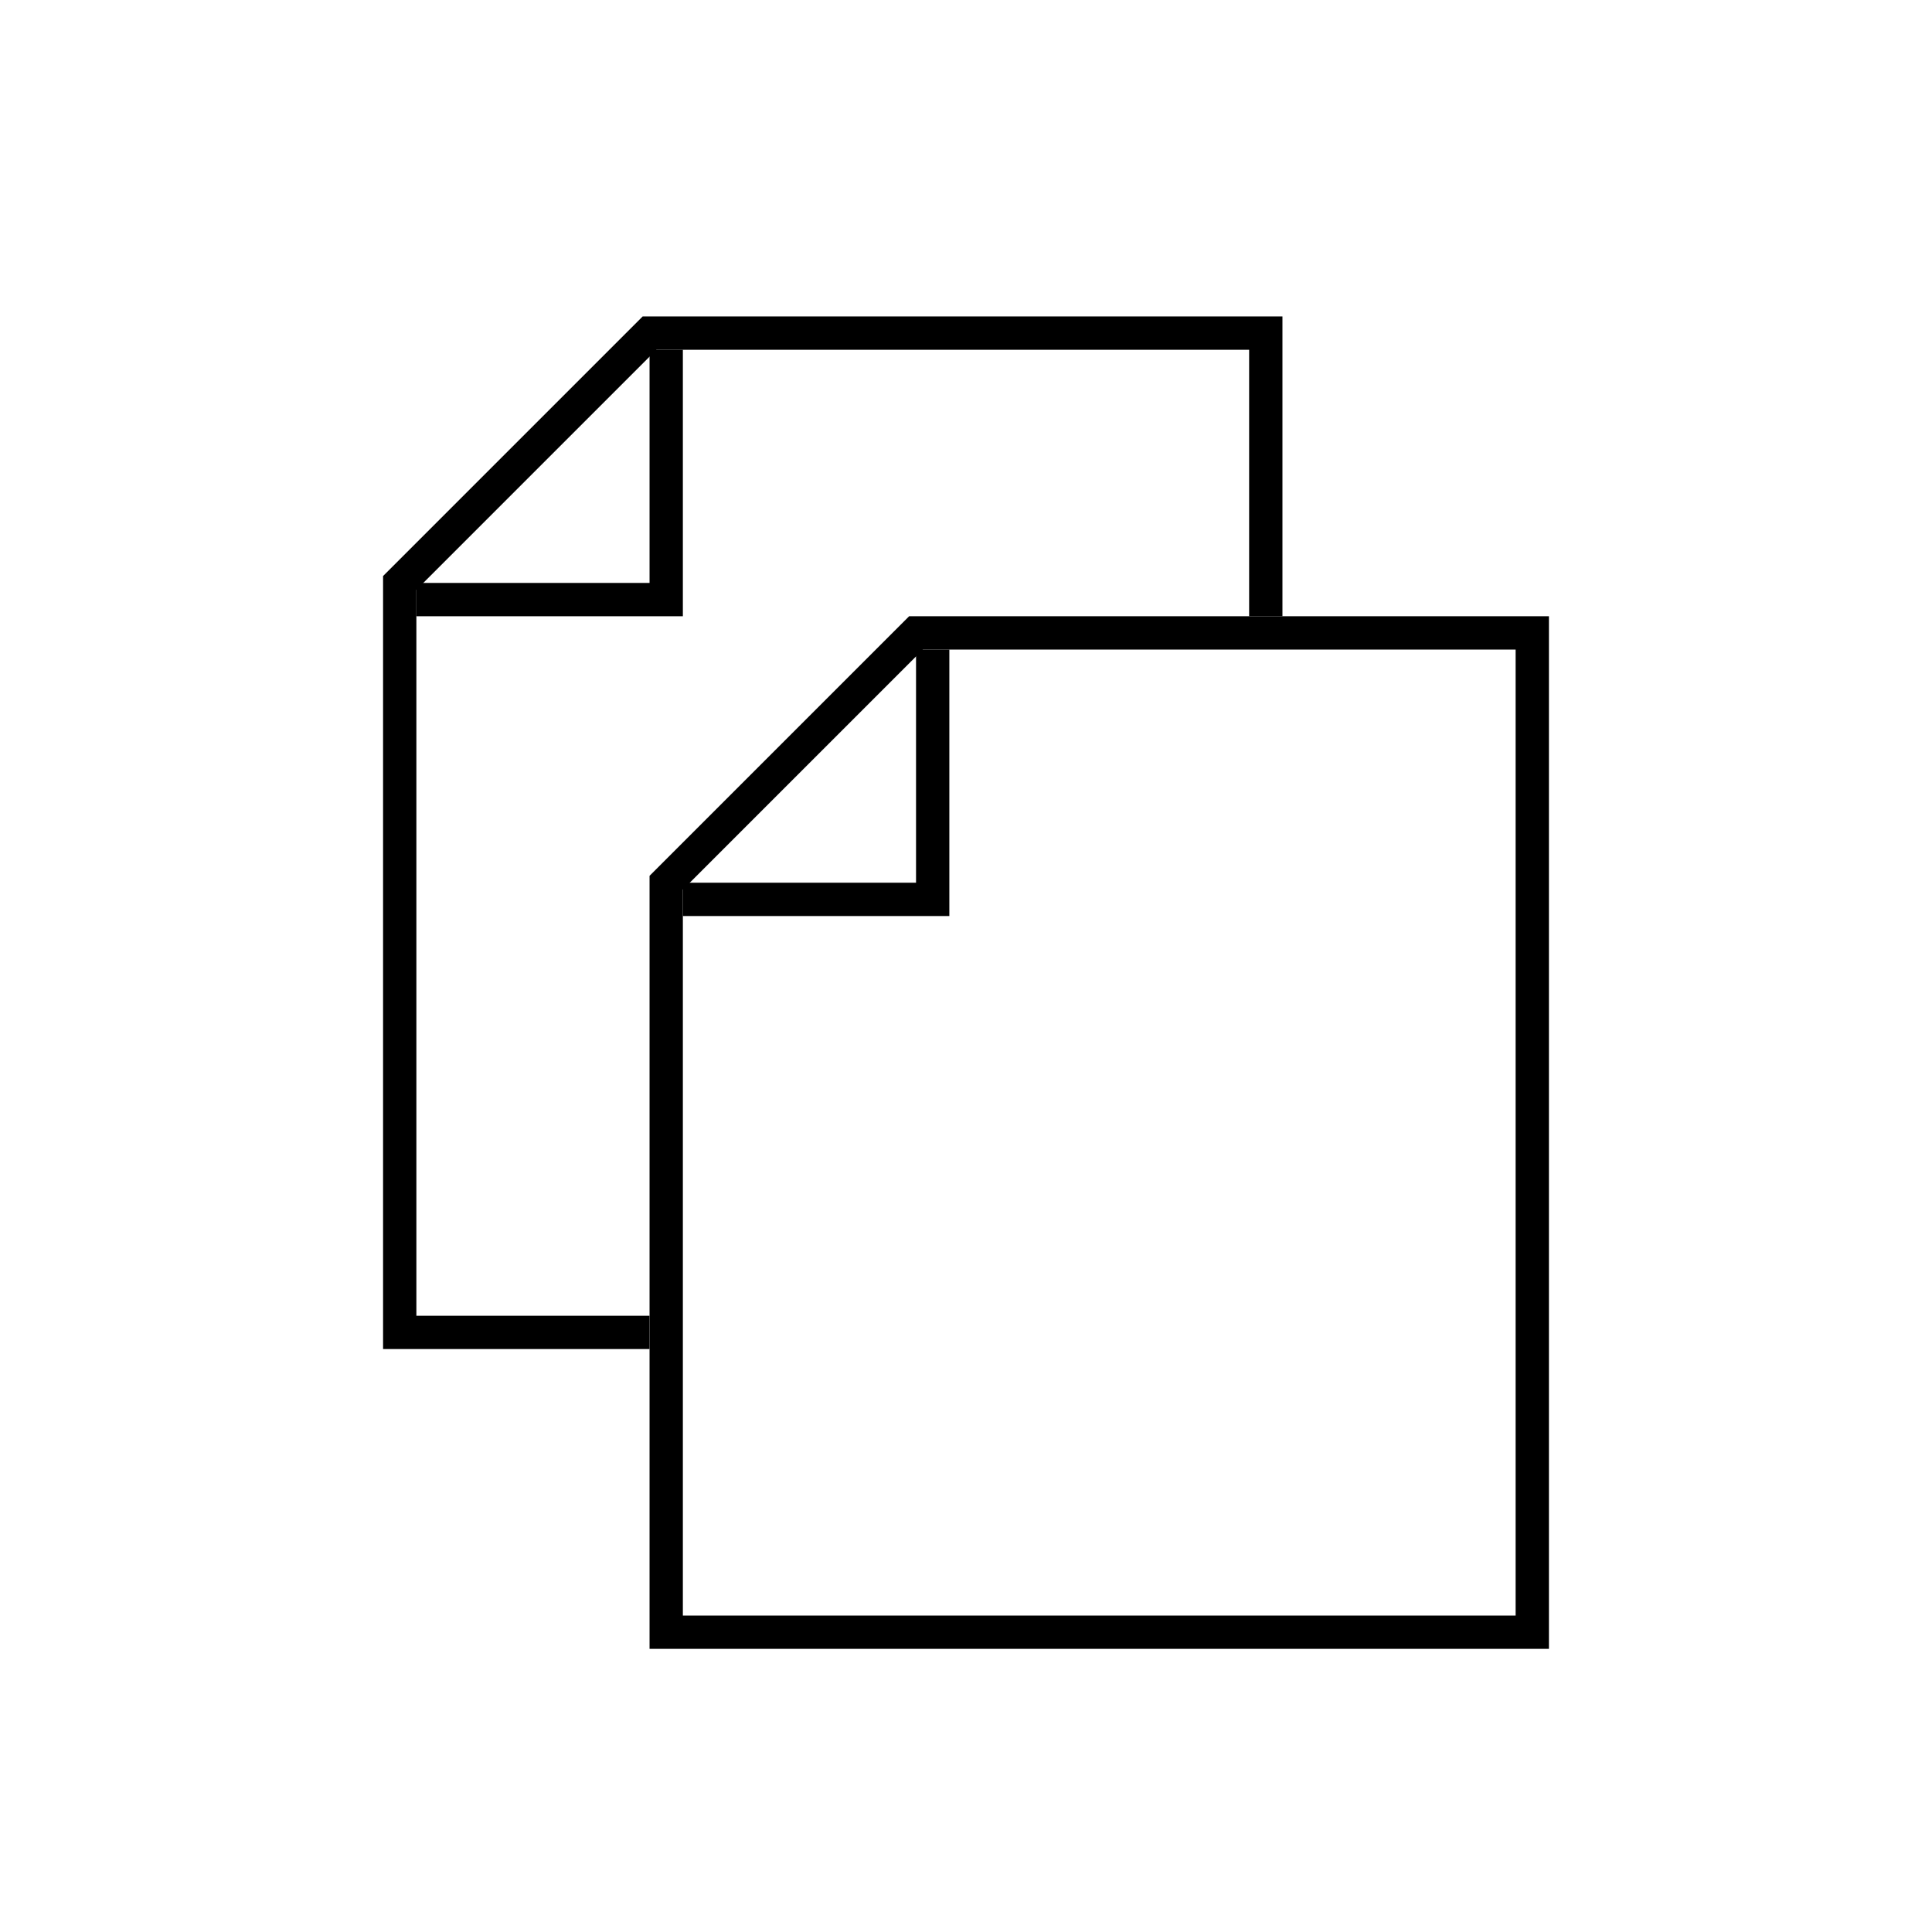
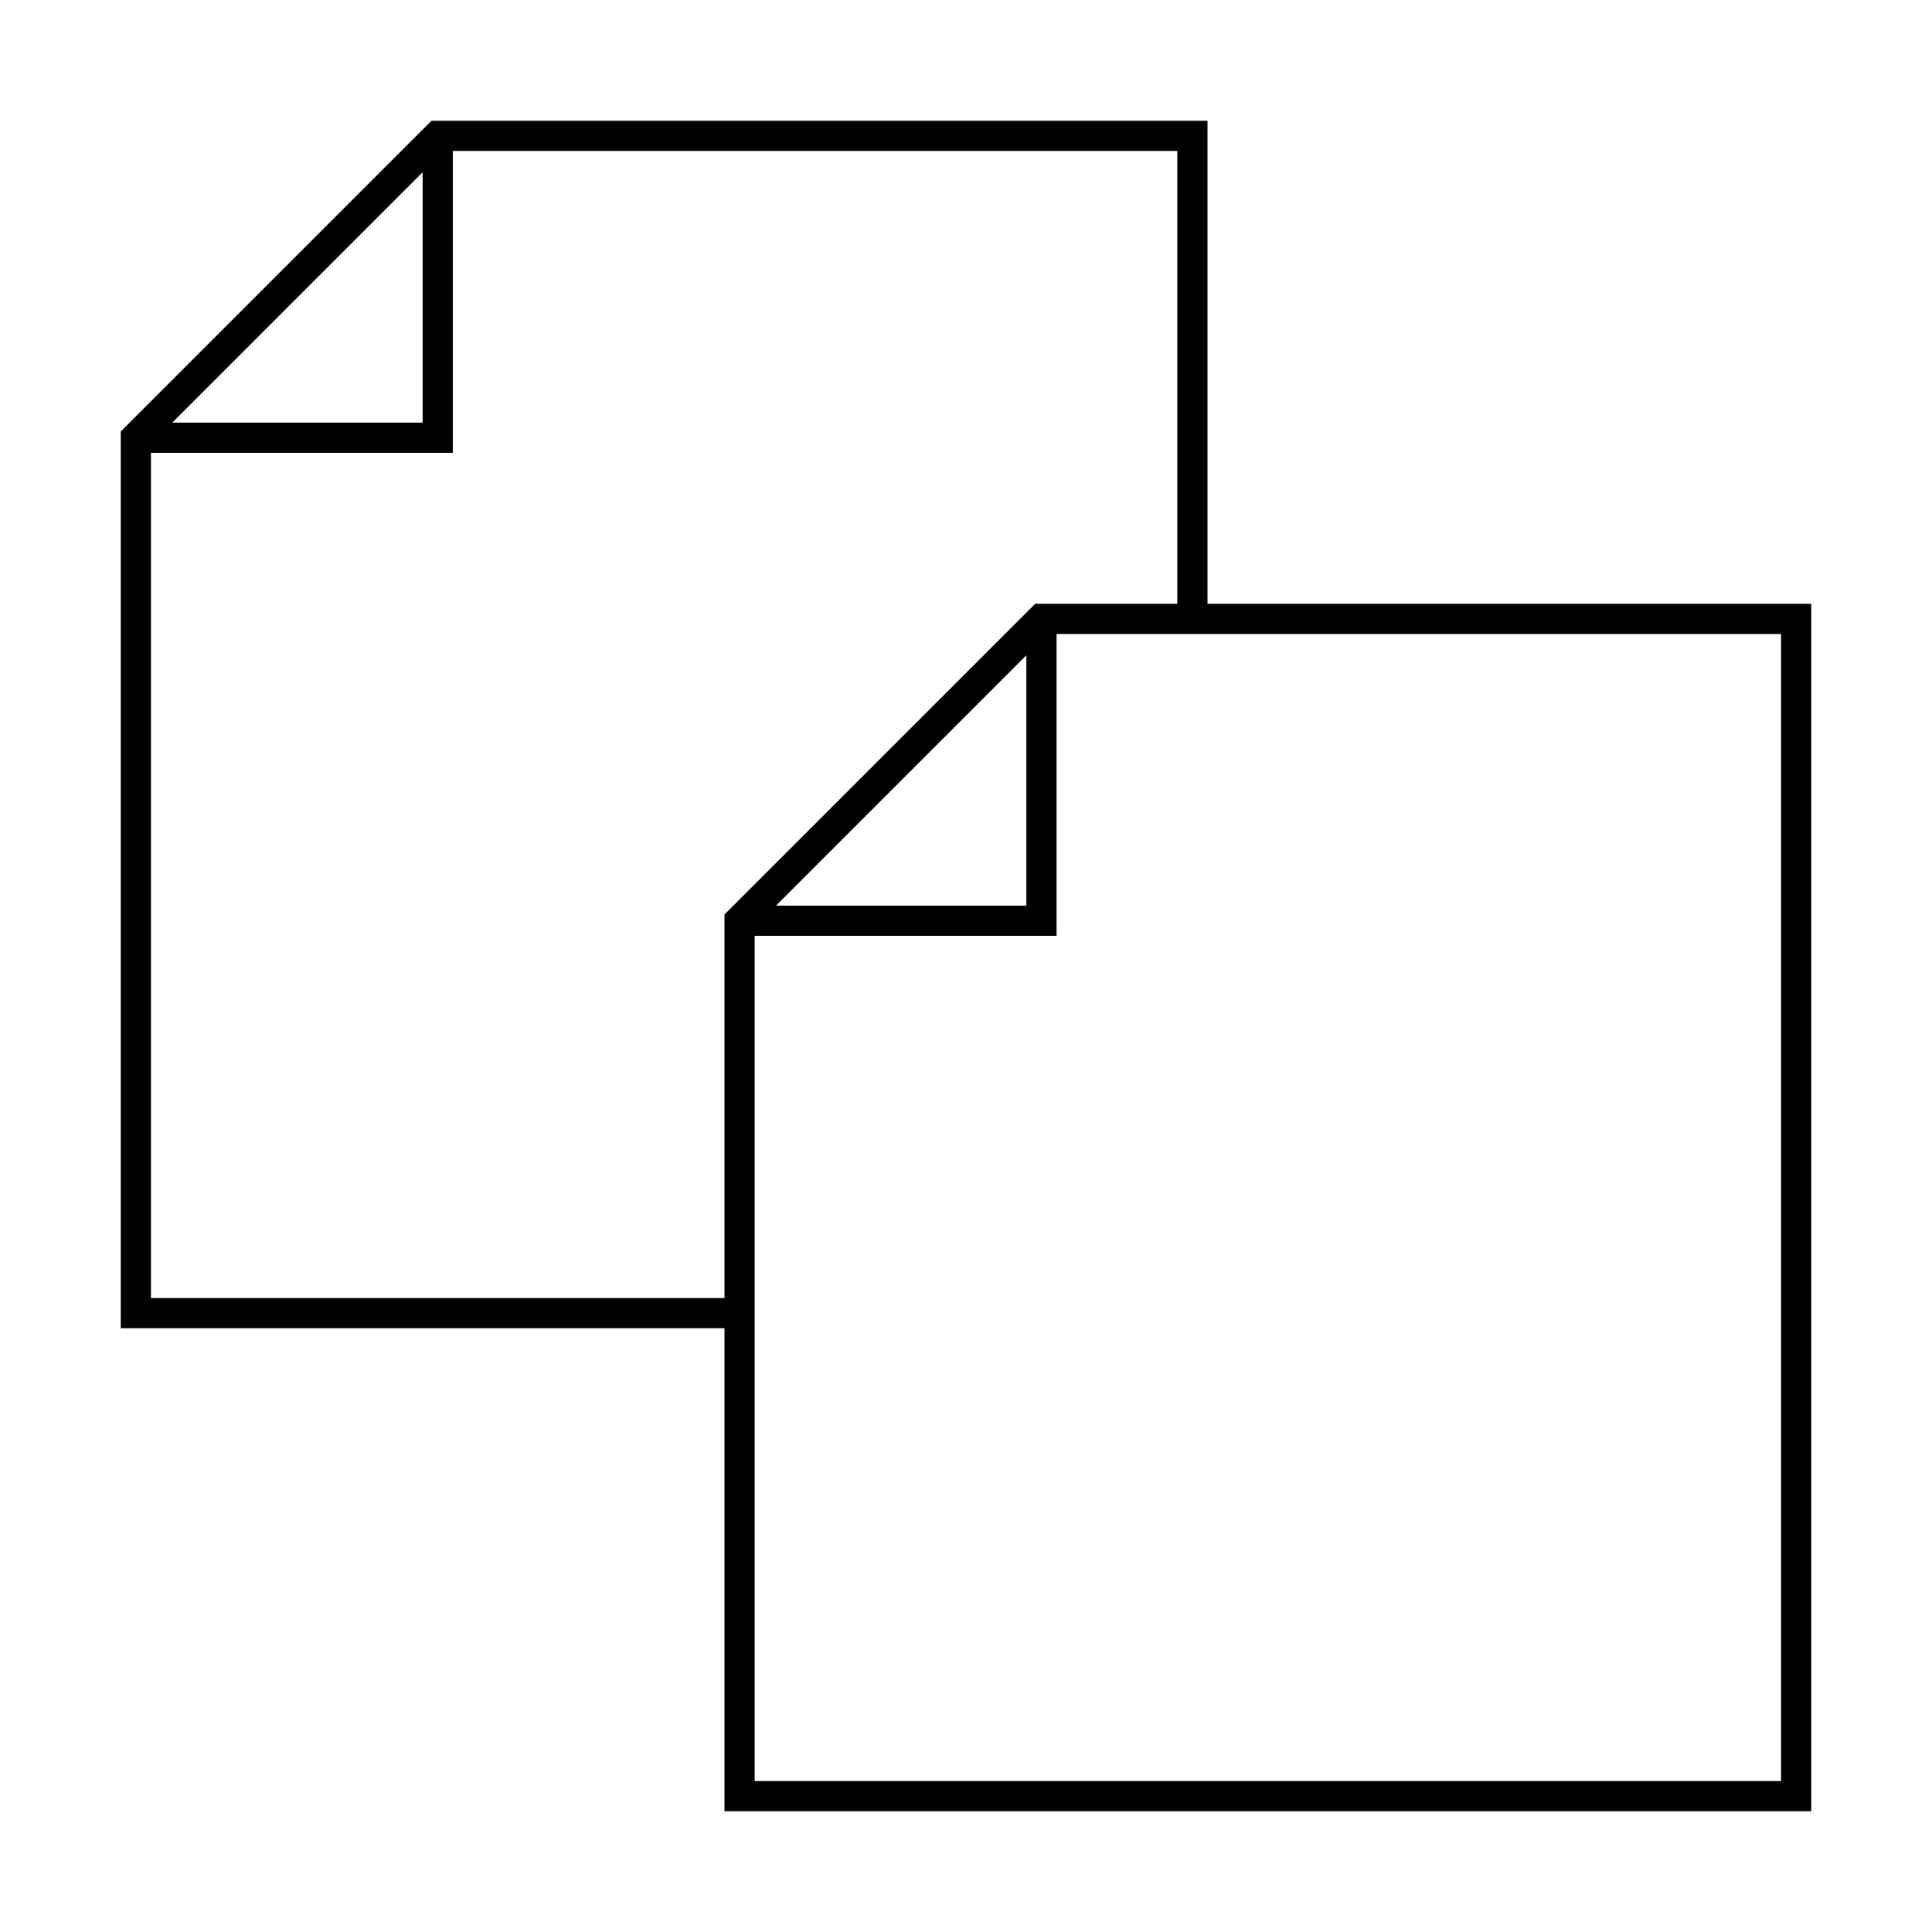
- <svg xmlns="http://www.w3.org/2000/svg" width="58px" height="58px" viewBox="0 0 58 58" version="1.1">
+ <svg xmlns="http://www.w3.org/2000/svg" width="64px" height="64px" viewBox="0 0 64 64" version="1.1">
  <defs />
  <g id="evo-icon" stroke="none" stroke-width="1" fill="none" fill-rule="evenodd">
    <g id="papers-thin" stroke="#000000">
-       <polyline id="path1" points="19.5 40 12 40 12 17.5 19.5 10 38 10 38 18.5" />
-       <polyline id="chevron1" points="12.5 18 20 18 20 10.5" />
-       <polygon id="path2" points="27.5 19 46 19 46 49 20 49 20 26.5" />
-       <polyline id="chevron2" points="20.5 27 28 27 28 19.5" />
+       <polyline id="chevron1" points="4.5 14.5 14.5 14.5 14.5 4.5" />
+       <polyline id="path1" points="24.5 43.5 4.5 43.5 4.5 14.5 14.5 4.5 39.5 4.5 39.5 20.5" />
+       <polyline id="chevron2" points="24.5 30.5 34.5 30.5 34.5 20.5" />
+       <polygon id="path2" points="34.5 20.5 59.5 20.5 59.5 59.5 24.5 59.5 24.5 30.5" />
    </g>
  </g>
</svg>
